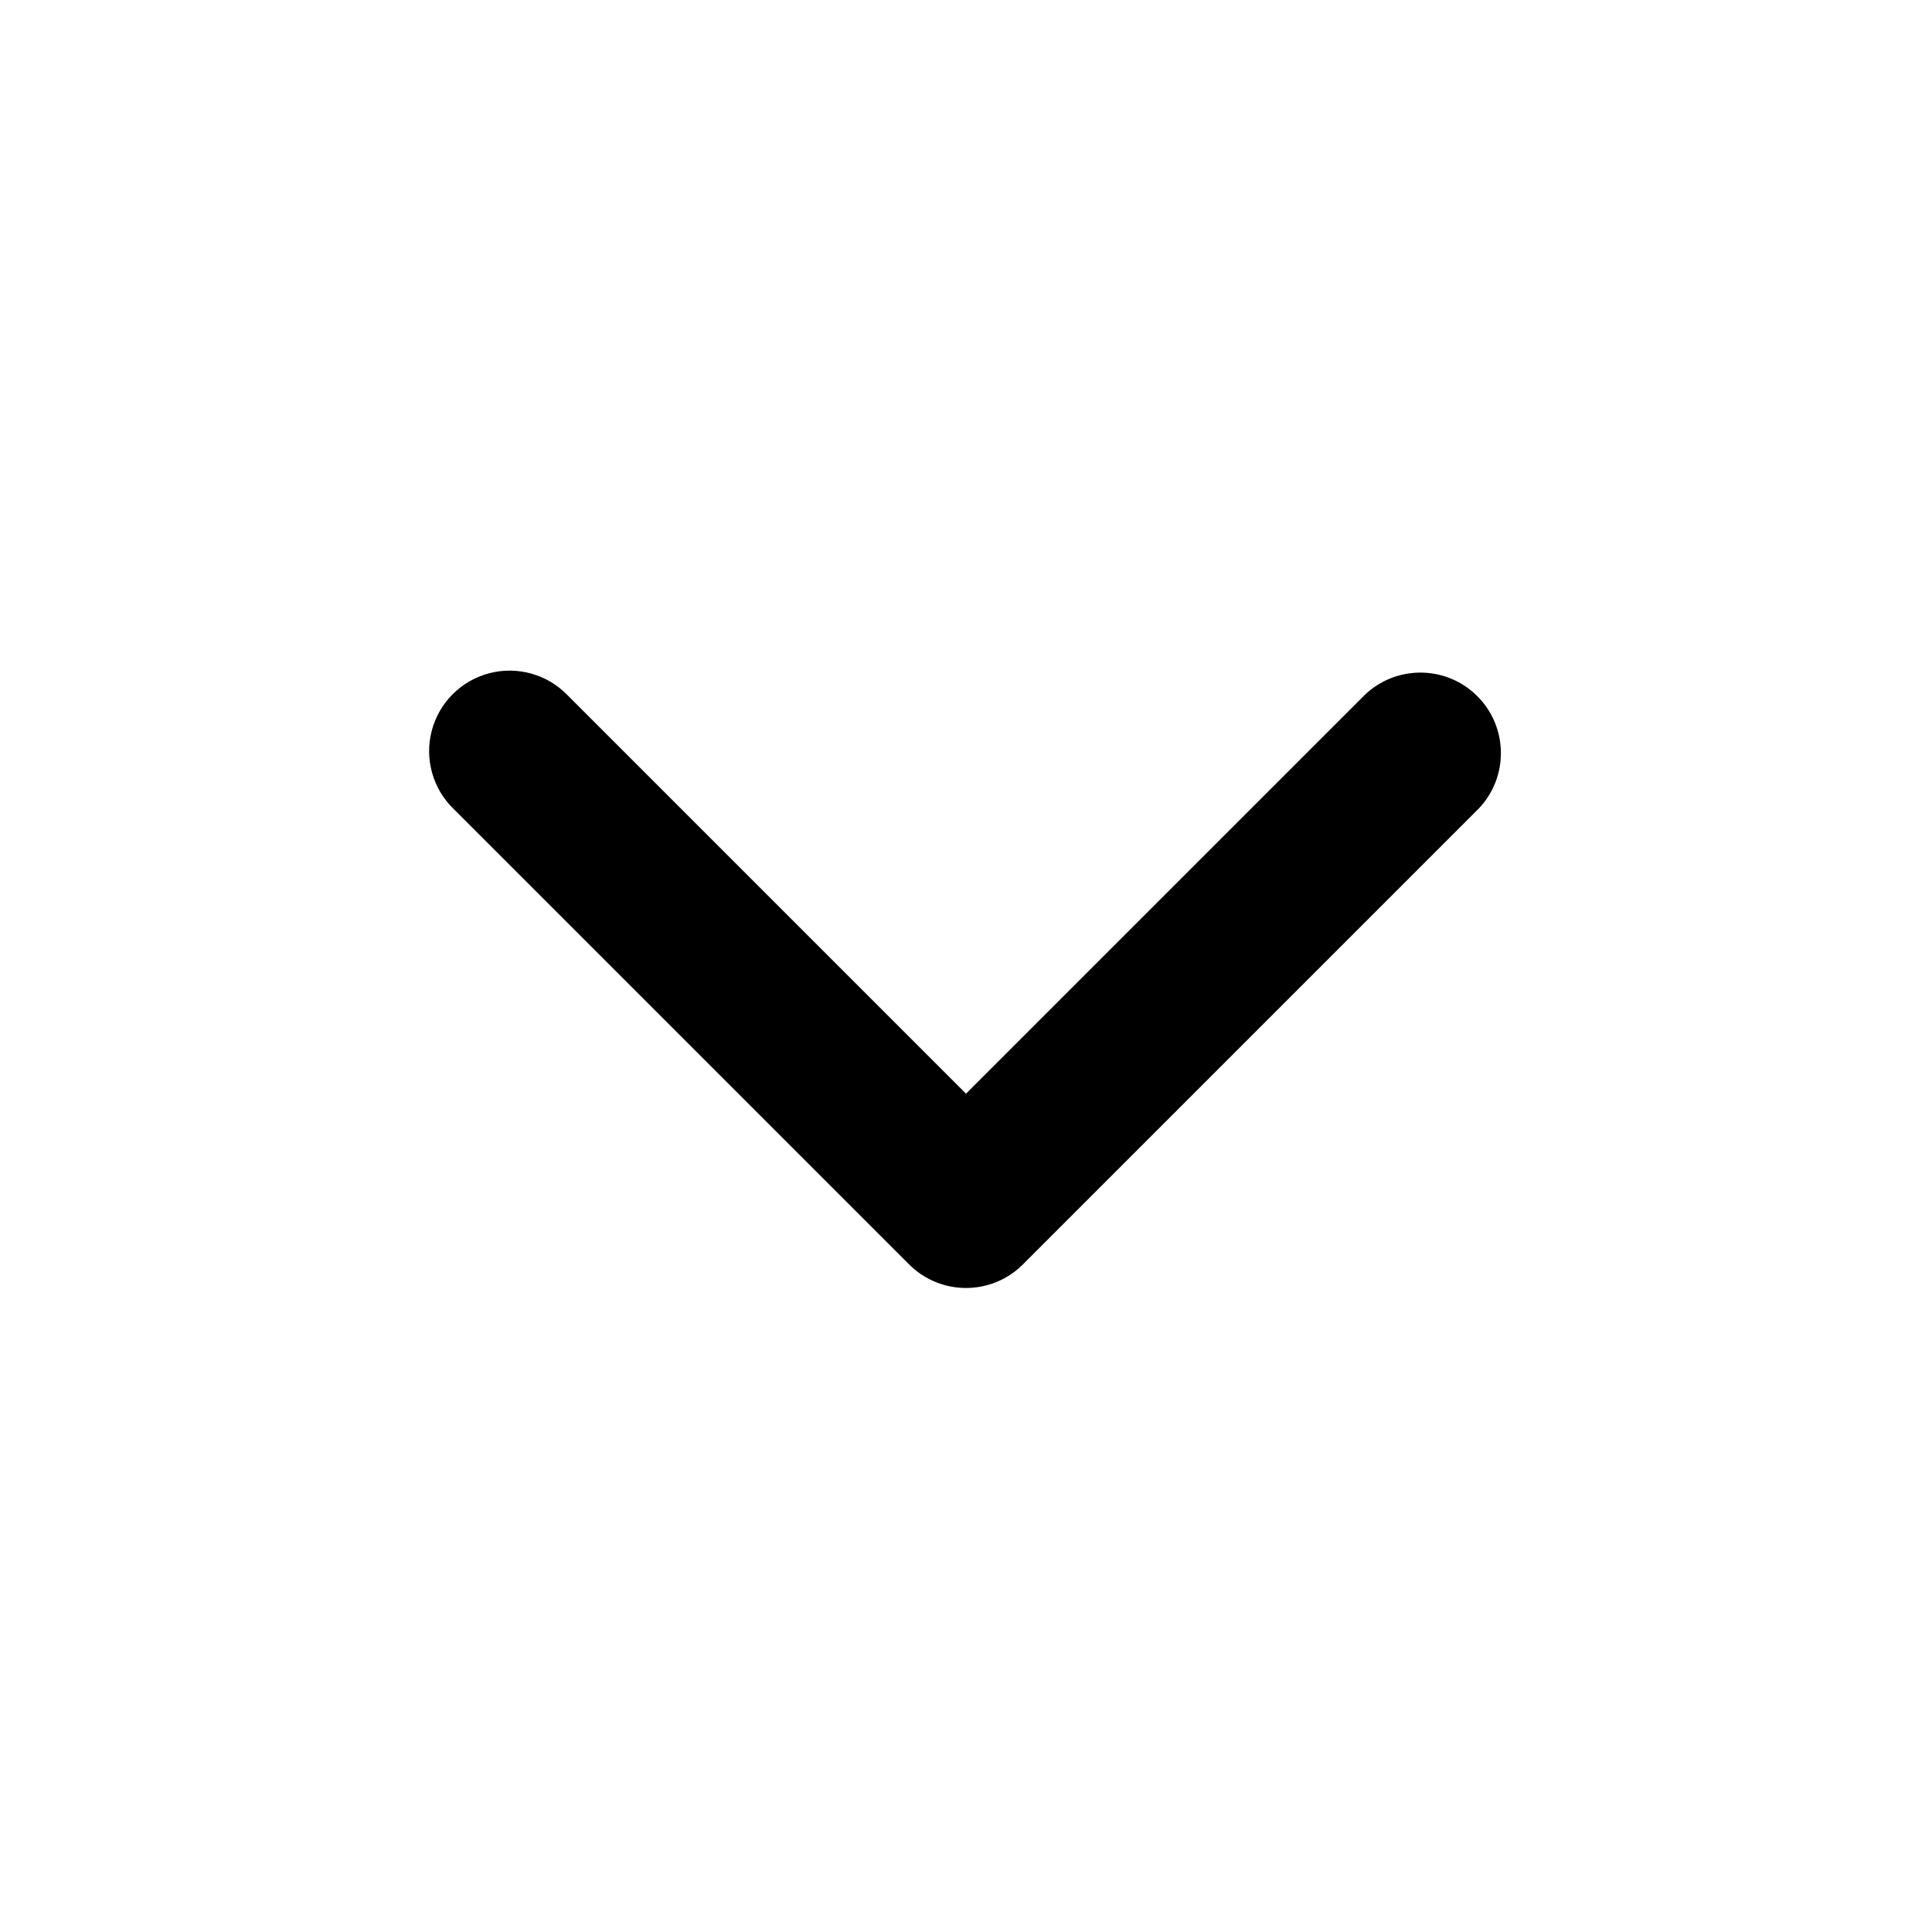
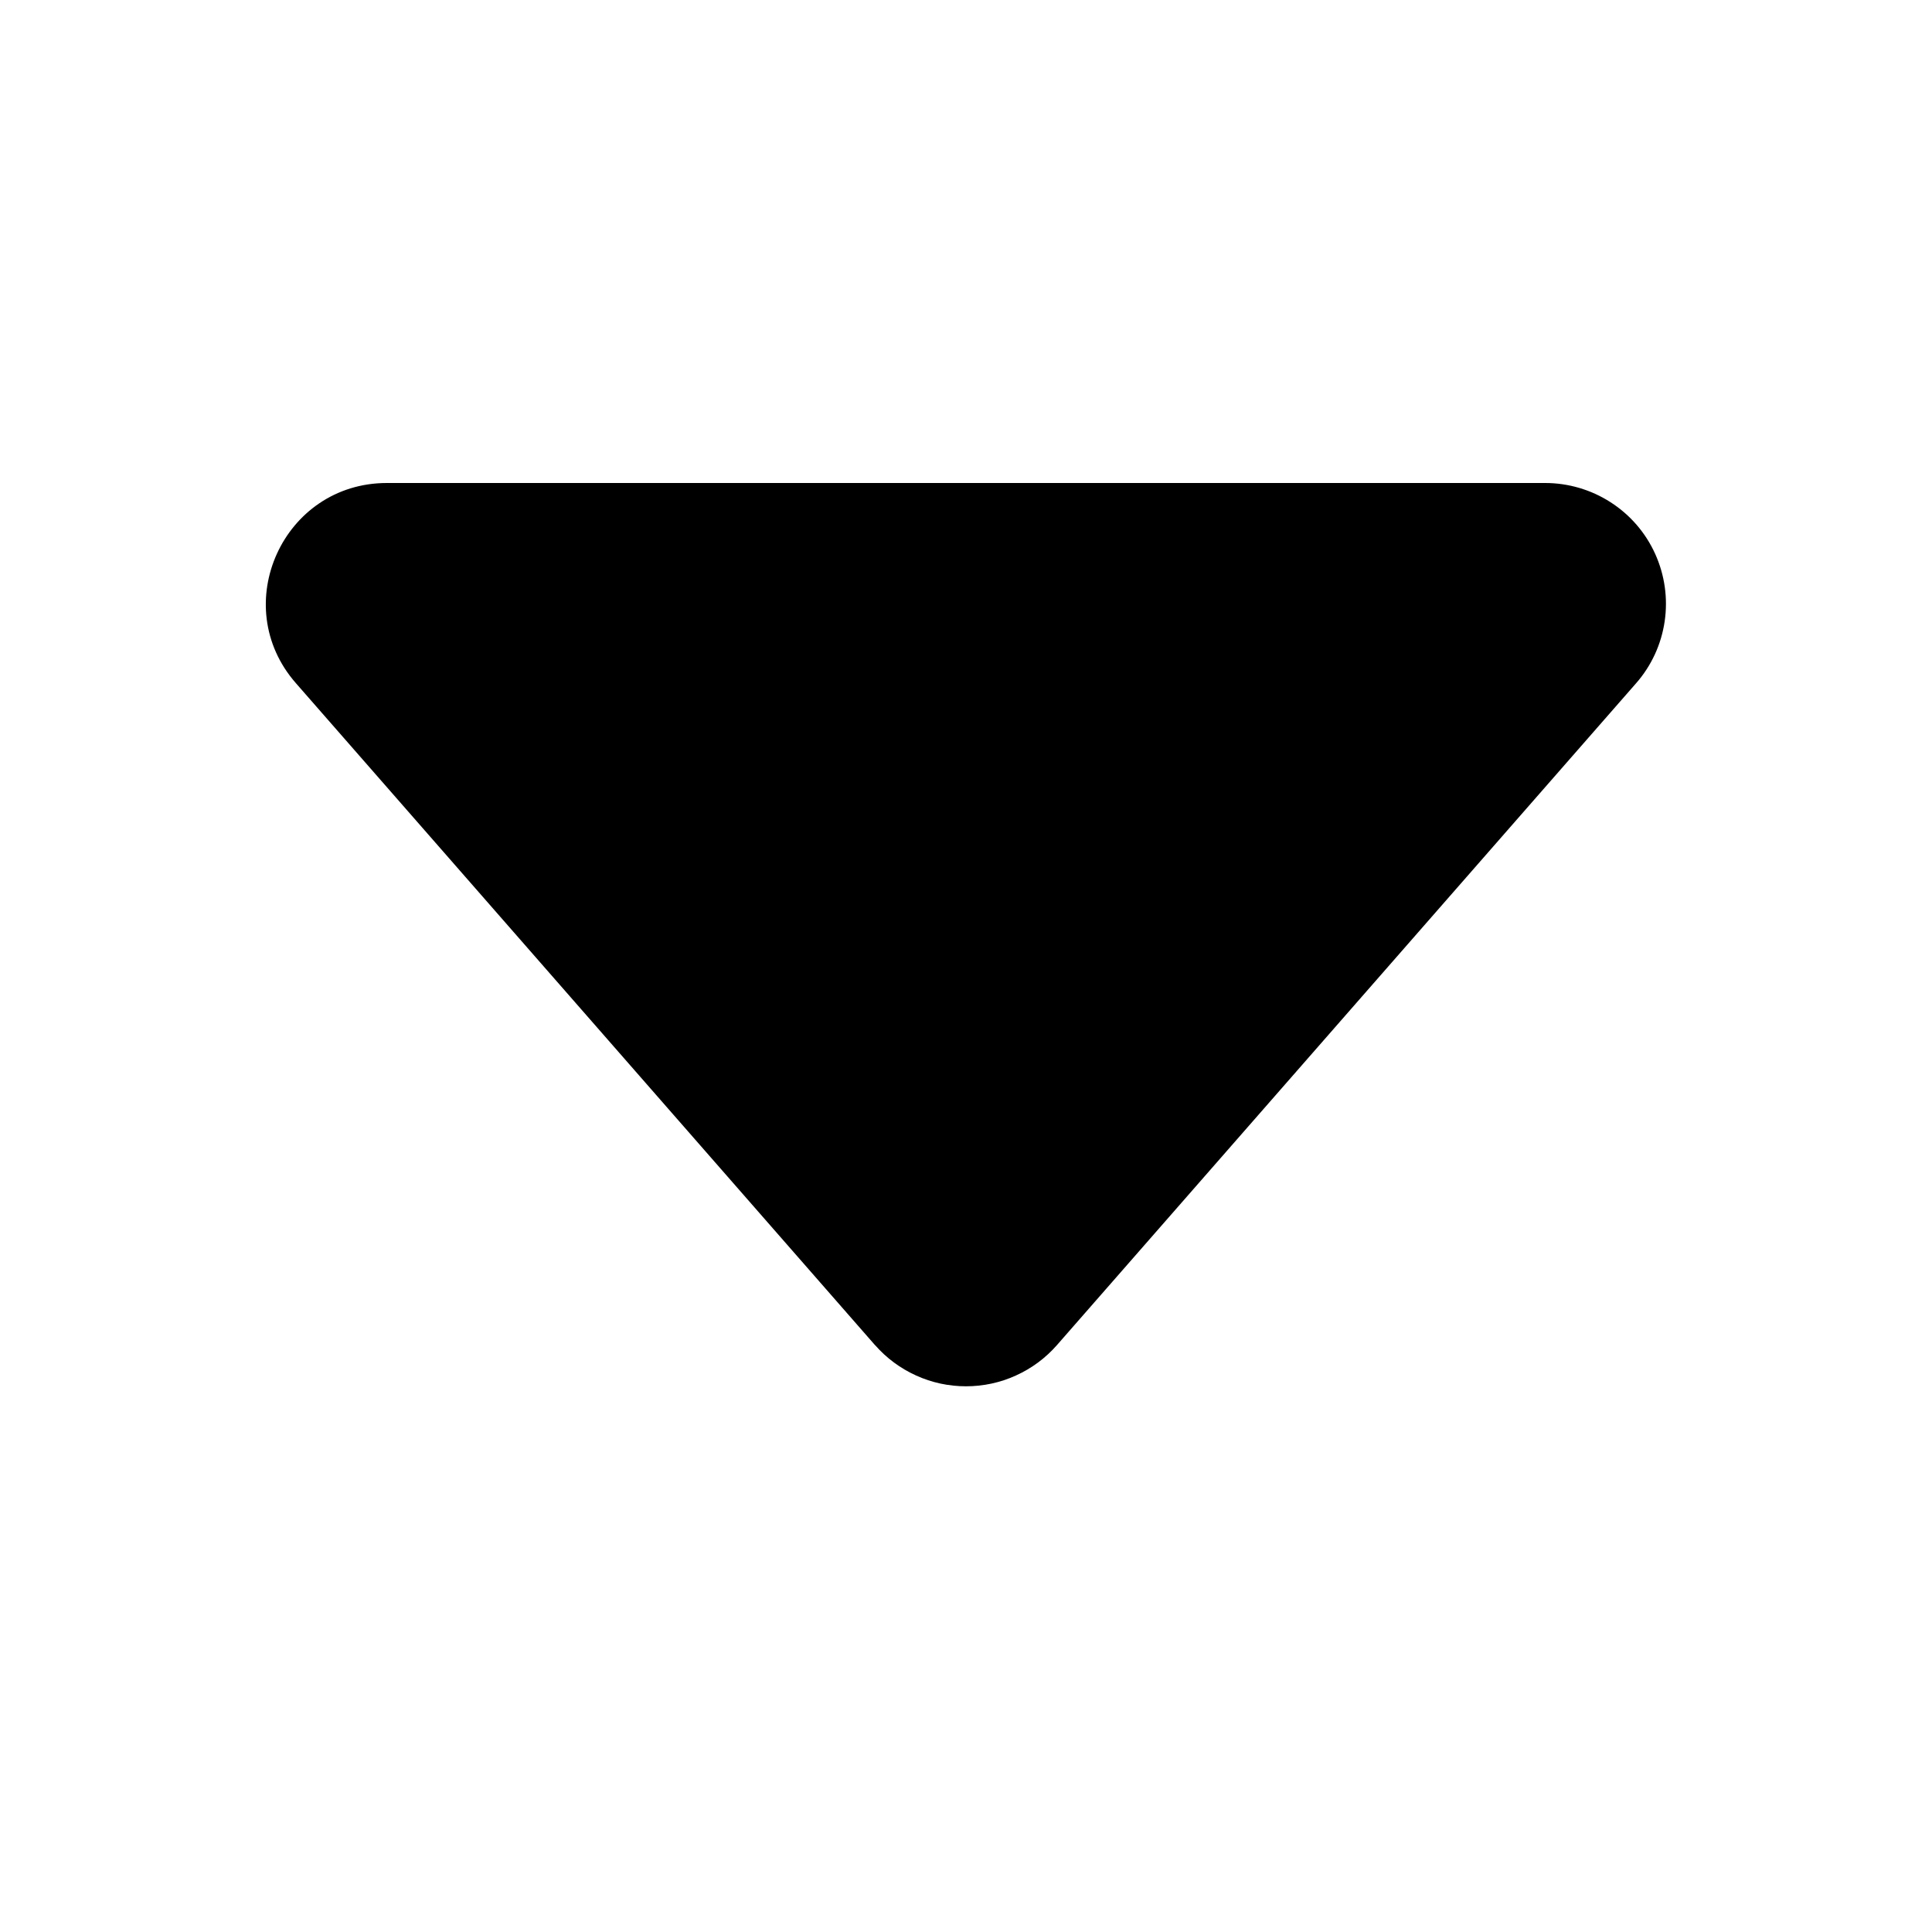
- <svg xmlns="http://www.w3.org/2000/svg" width="24" height="24" viewBox="0 0 24 24">
-   <g fill="none" fill-rule="evenodd">
-     <path d="M24 0v24H0V0h24ZM12.593 23.258l-.011.002l-.071.035l-.02.004l-.014-.004l-.071-.035c-.01-.004-.019-.001-.024.005l-.004.01l-.017.428l.005.02l.01.013l.104.074l.015.004l.012-.004l.104-.074l.012-.016l.004-.017l-.017-.427c-.002-.01-.009-.017-.017-.018Zm.265-.113l-.013.002l-.185.093l-.01.01l-.003.011l.018.43l.005.012l.008.007l.201.093c.012.004.023 0 .029-.008l.004-.014l-.034-.614c-.003-.012-.01-.02-.02-.022Zm-.715.002a.023.023 0 0 0-.027.006l-.006.014l-.034.614c0 .012.007.02.017.024l.015-.002l.201-.093l.01-.008l.004-.011l.017-.43l-.003-.012l-.01-.01l-.184-.092Z" />
-     <path fill="currentColor" d="M12.707 15.707a1 1 0 0 1-1.414 0L5.636 10.05A1 1 0 1 1 7.05 8.636l4.95 4.95l4.95-4.95a1 1 0 0 1 1.414 1.414l-5.657 5.657Z" />
-   </g>
+ <svg xmlns="http://www.w3.org/2000/svg" width="24" height="24" viewBox="0 0 24 24" fill="none">
+   <path d="M10.87 16.71L3.676 8.487C2.827 7.519 3.517 6 4.806 6H19.194C19.482 6 19.765 6.083 20.007 6.239C20.25 6.395 20.442 6.617 20.561 6.88C20.68 7.143 20.721 7.434 20.679 7.719C20.637 8.005 20.514 8.272 20.323 8.489L13.13 16.709C12.989 16.87 12.815 16.999 12.62 17.087C12.425 17.176 12.214 17.221 12 17.221C11.786 17.221 11.575 17.176 11.38 17.087C11.185 16.999 11.011 16.87 10.87 16.709V16.71Z" fill="currentColor" />
</svg>
